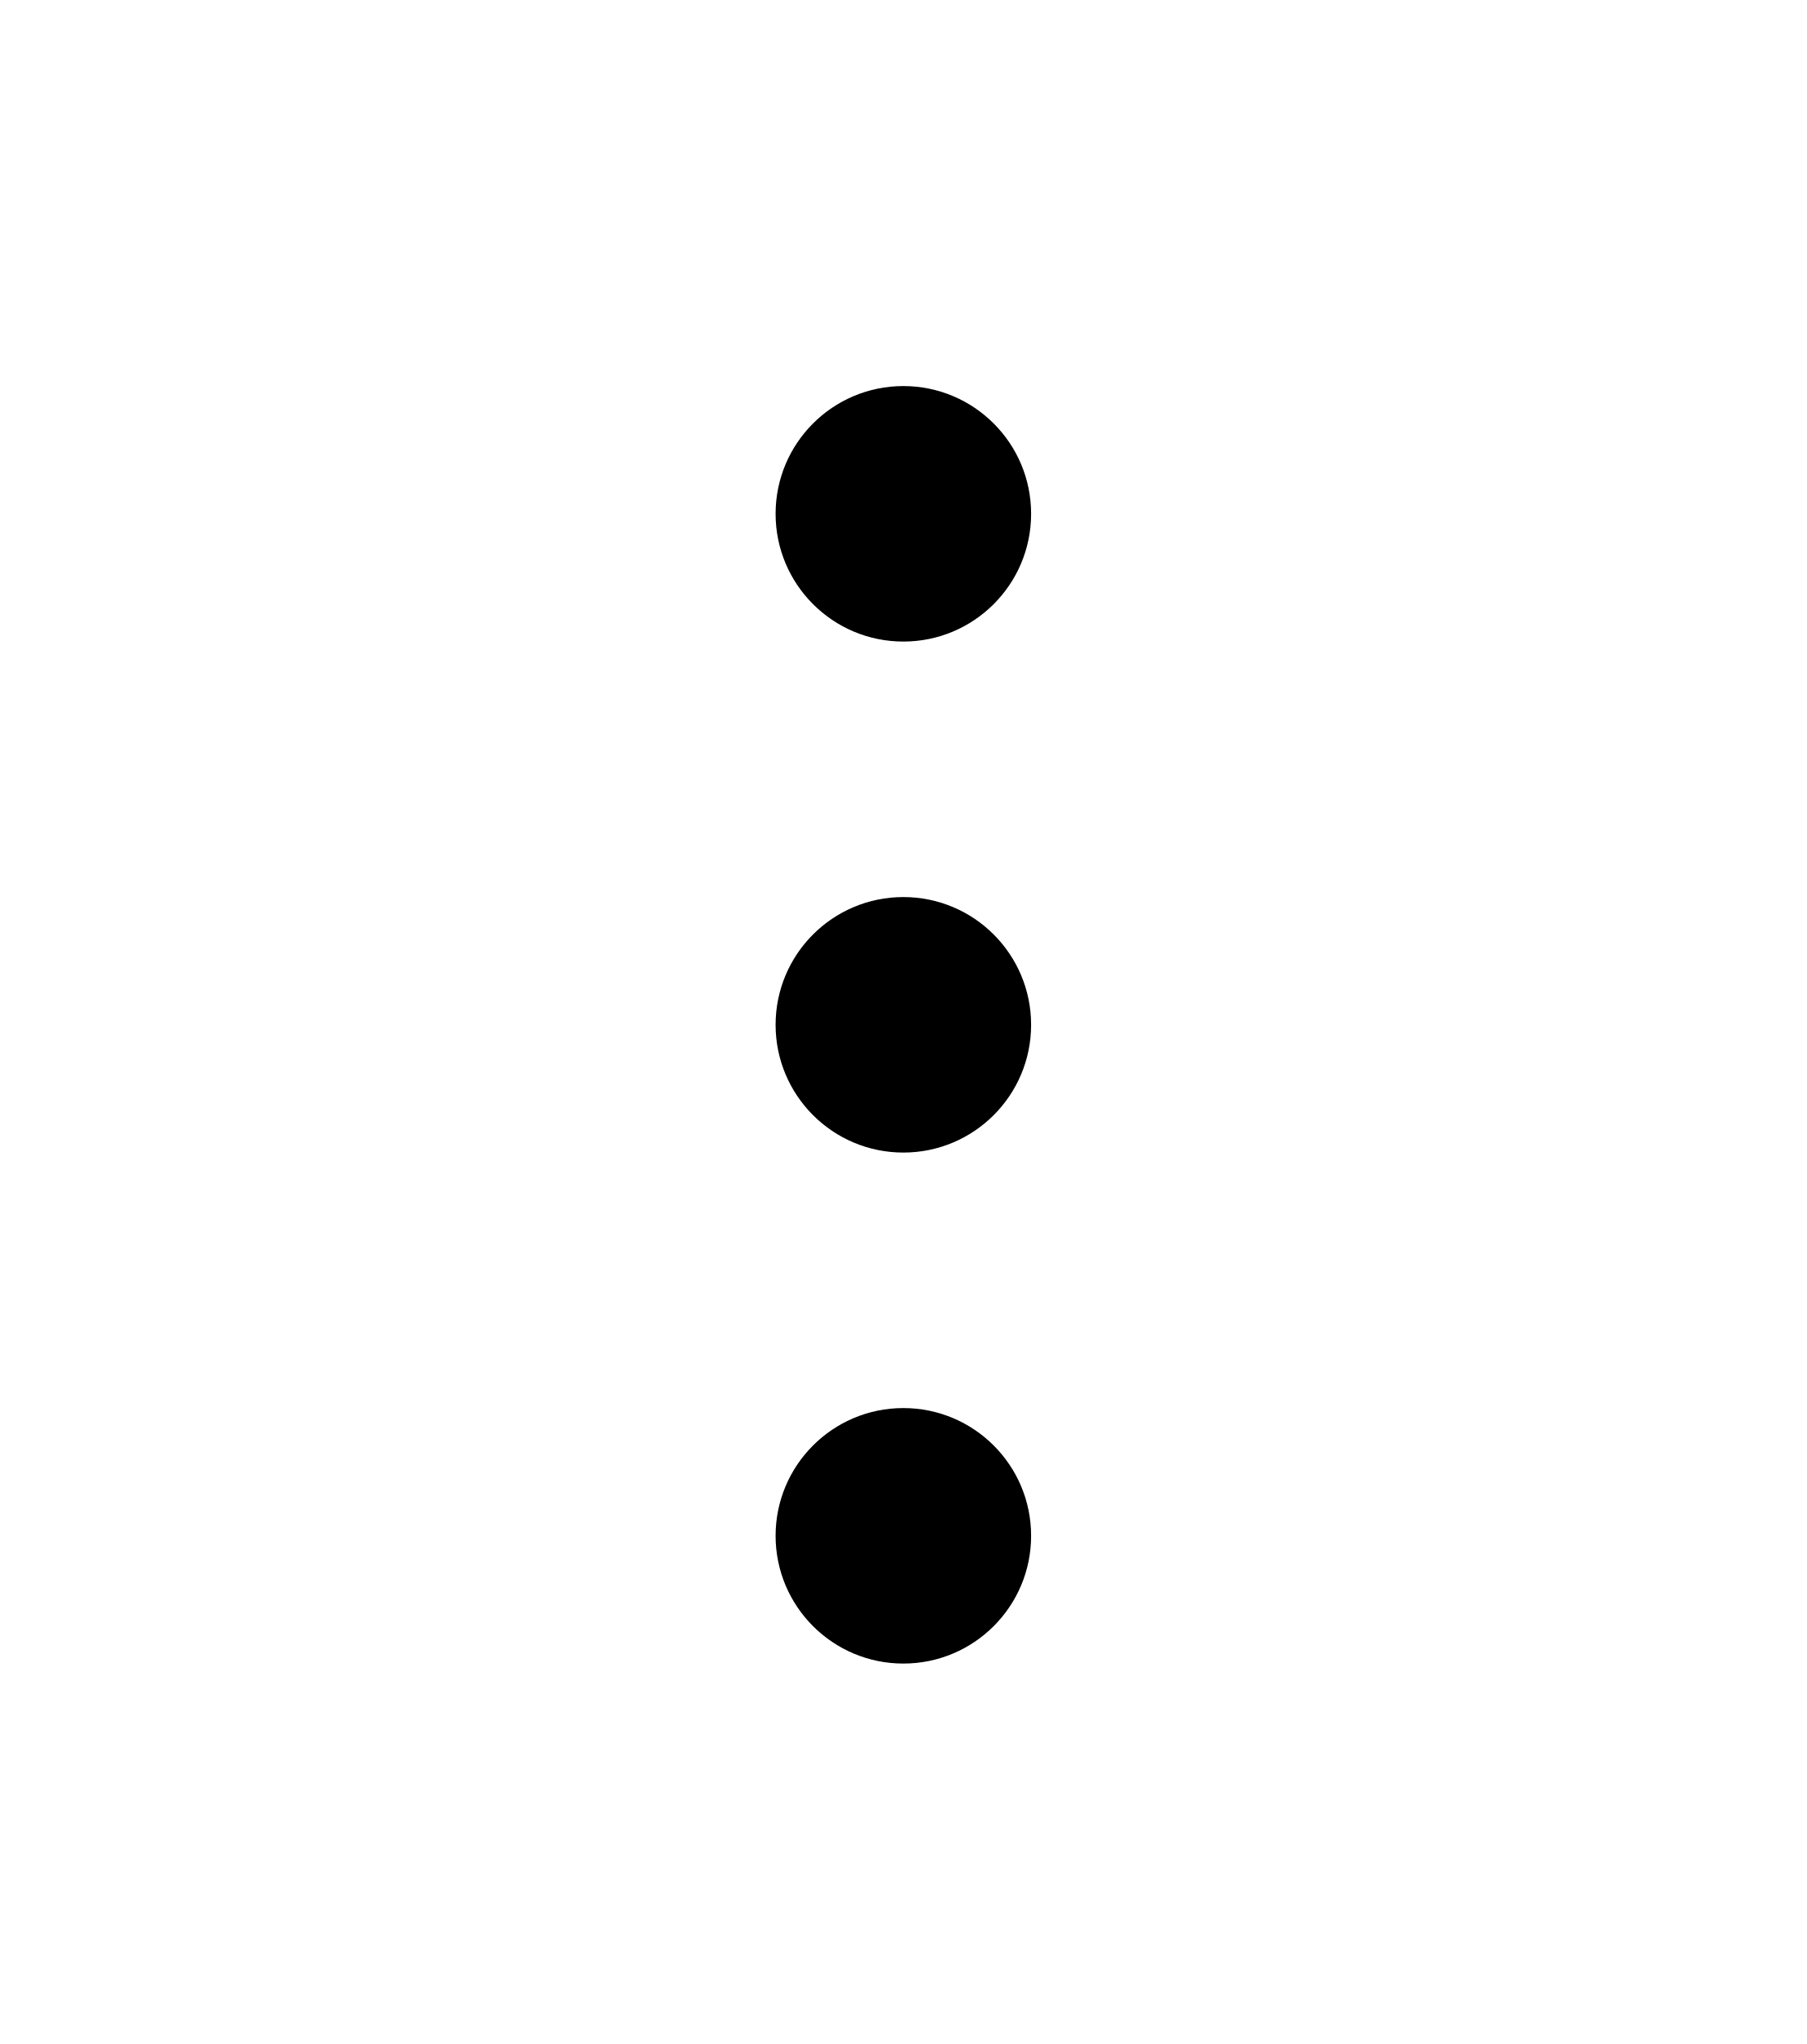
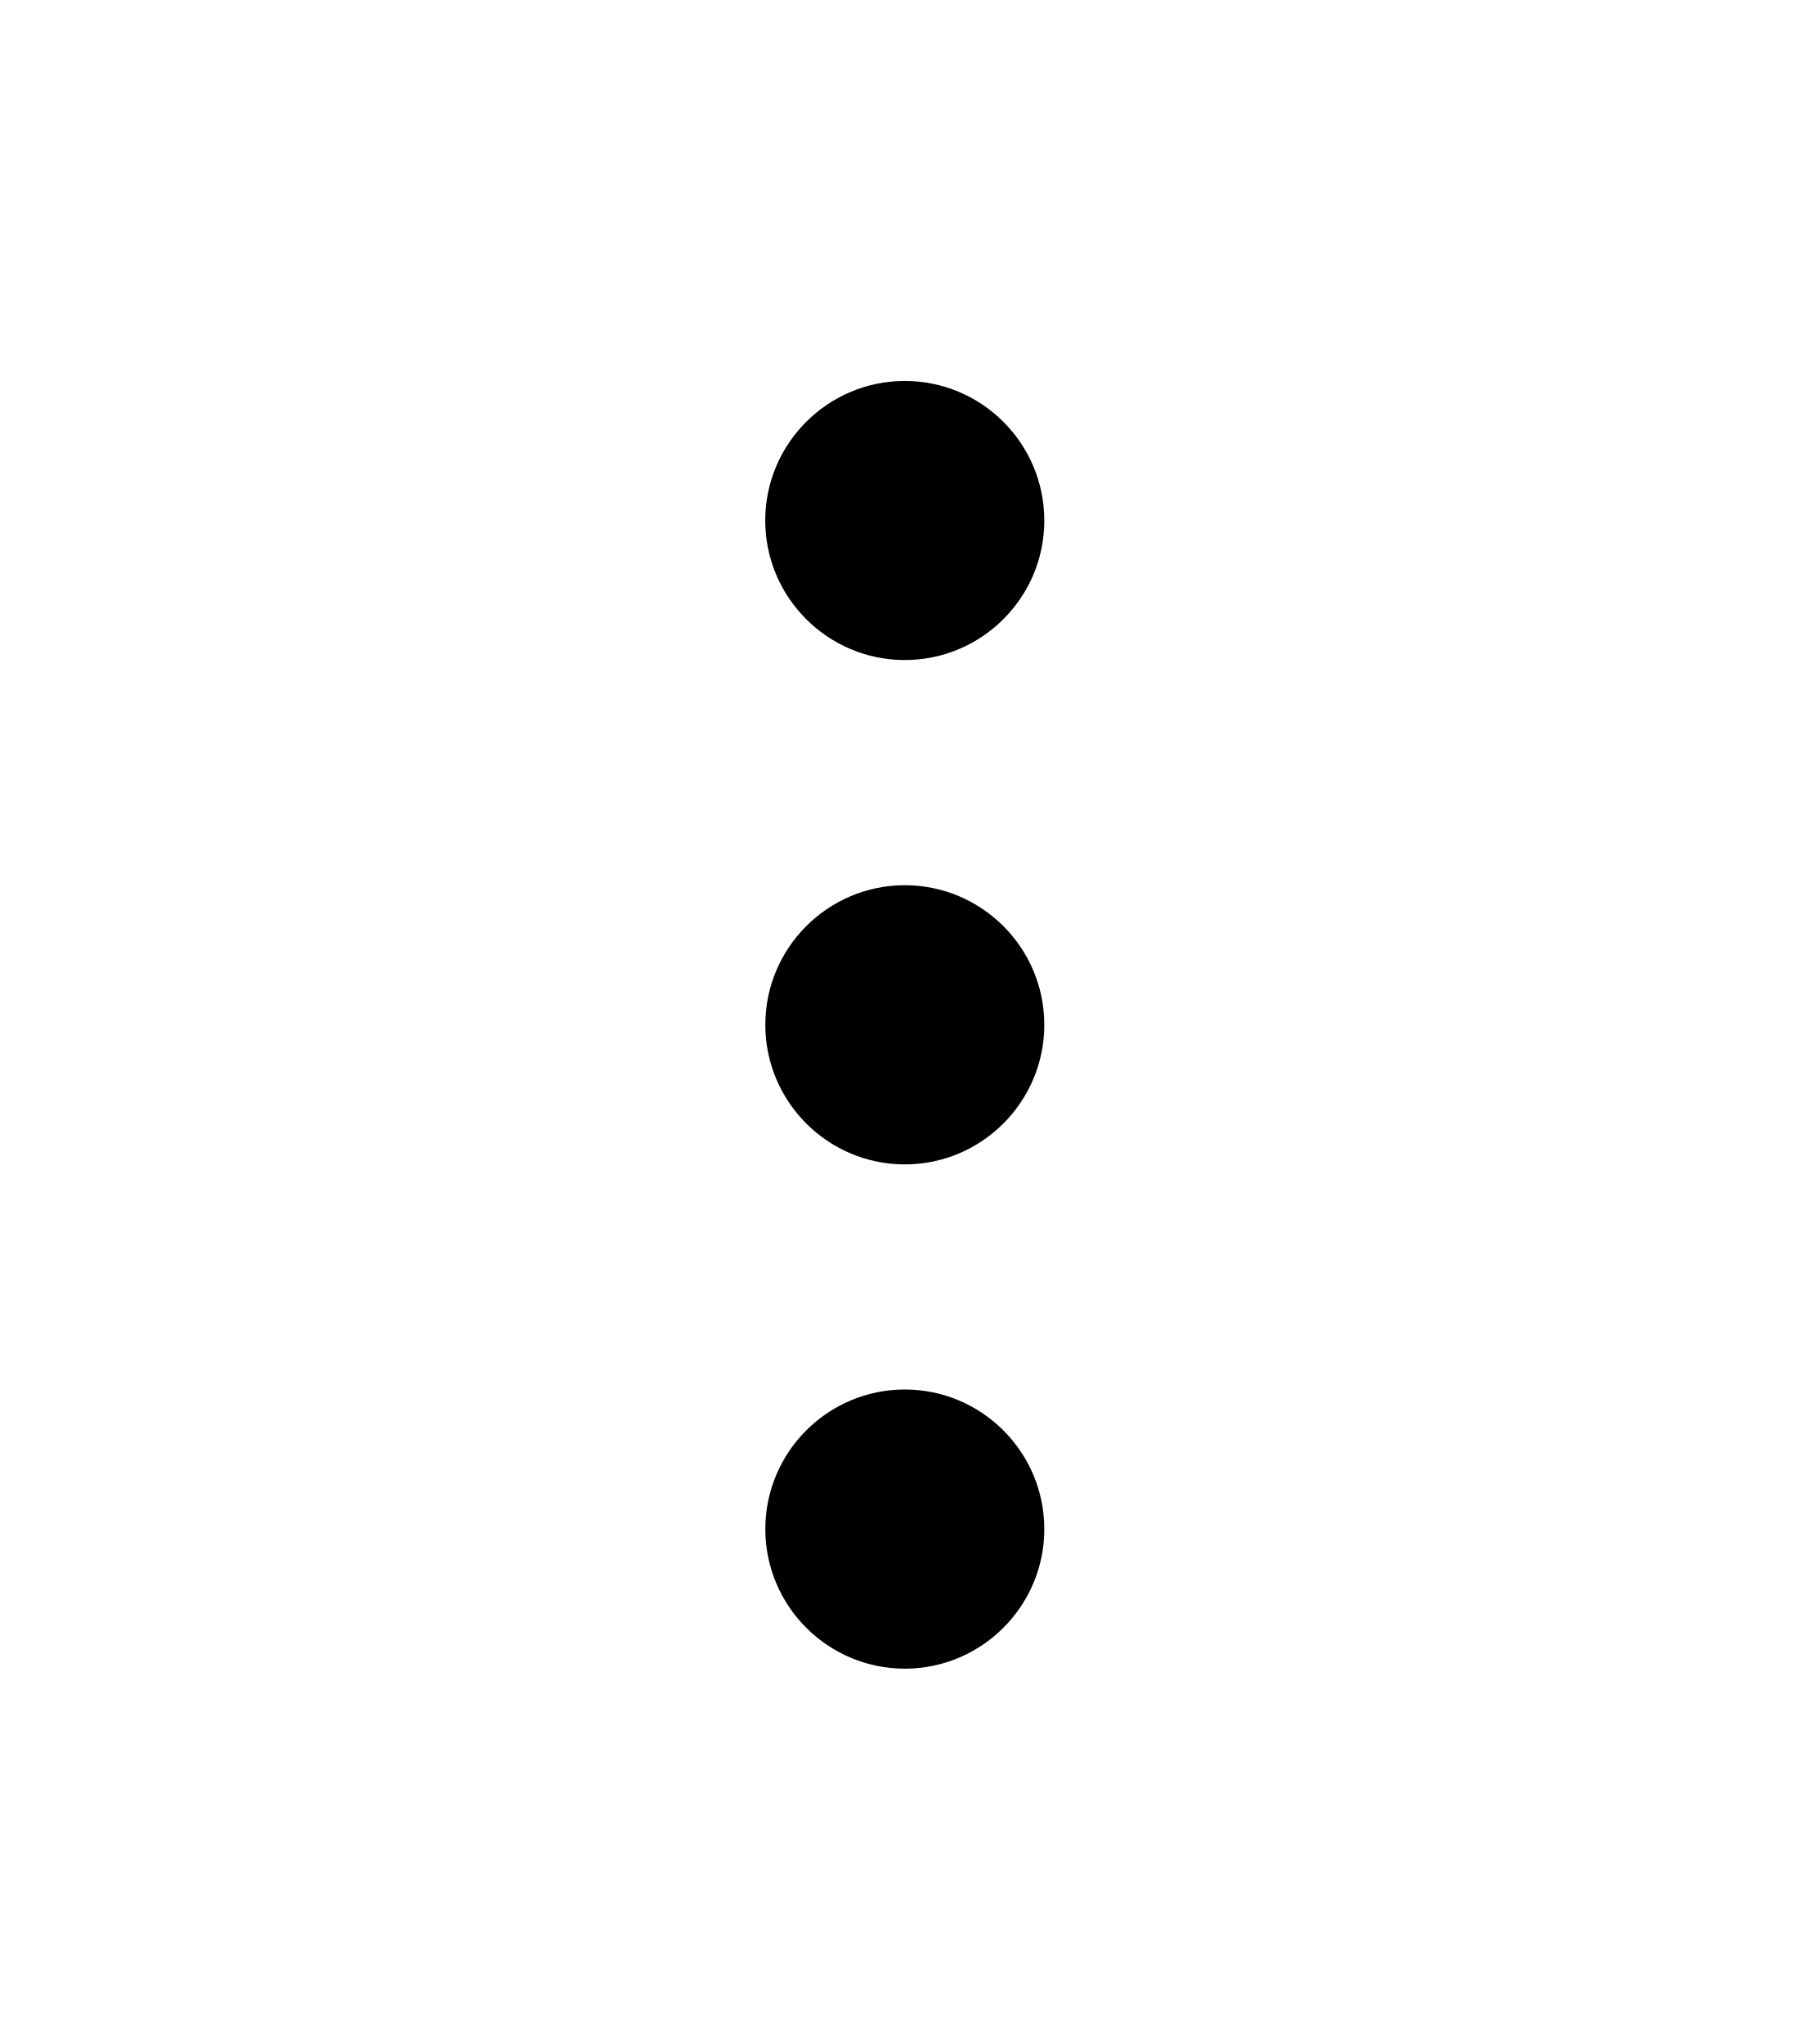
- <svg xmlns="http://www.w3.org/2000/svg" version="1.1" id="Layer_1" x="0px" y="0px" width="215.43px" height="243.779px" viewBox="0 0 215.43 243.779" enable-background="new 0 0 215.43 243.779" xml:space="preserve">
-   <circle cx="107.733" cy="122.225" r="15.236" />
-   <circle cx="107.733" cy="61.28" r="15.236" />
-   <circle cx="107.733" cy="183.17" r="15.236" />
+ <svg xmlns="http://www.w3.org/2000/svg" version="1.1" id="Layer_1" x="0px" y="0px" viewBox="0 0 21.246 24" style="enable-background:new 0 0 21.246 24;" xml:space="preserve">
+   <g>
+     <path d="M10.625,10.394c-0.903,0-1.638,0.735-1.638,1.639s0.735,1.639,1.638,1.639s1.638-0.735,1.638-1.639   S11.528,10.394,10.625,10.394z" />
+     <path d="M10.625,7.75c0.903,0,1.638-0.734,1.638-1.638s-0.734-1.639-1.638-1.639S8.986,5.209,8.986,6.112   S9.721,7.75,10.625,7.75z" />
+     <path d="M10.625,16.315c-0.903,0-1.638,0.735-1.638,1.639s0.735,1.639,1.638,1.639s1.638-0.735,1.638-1.639   S11.528,16.315,10.625,16.315z" />
+   </g>
</svg>
